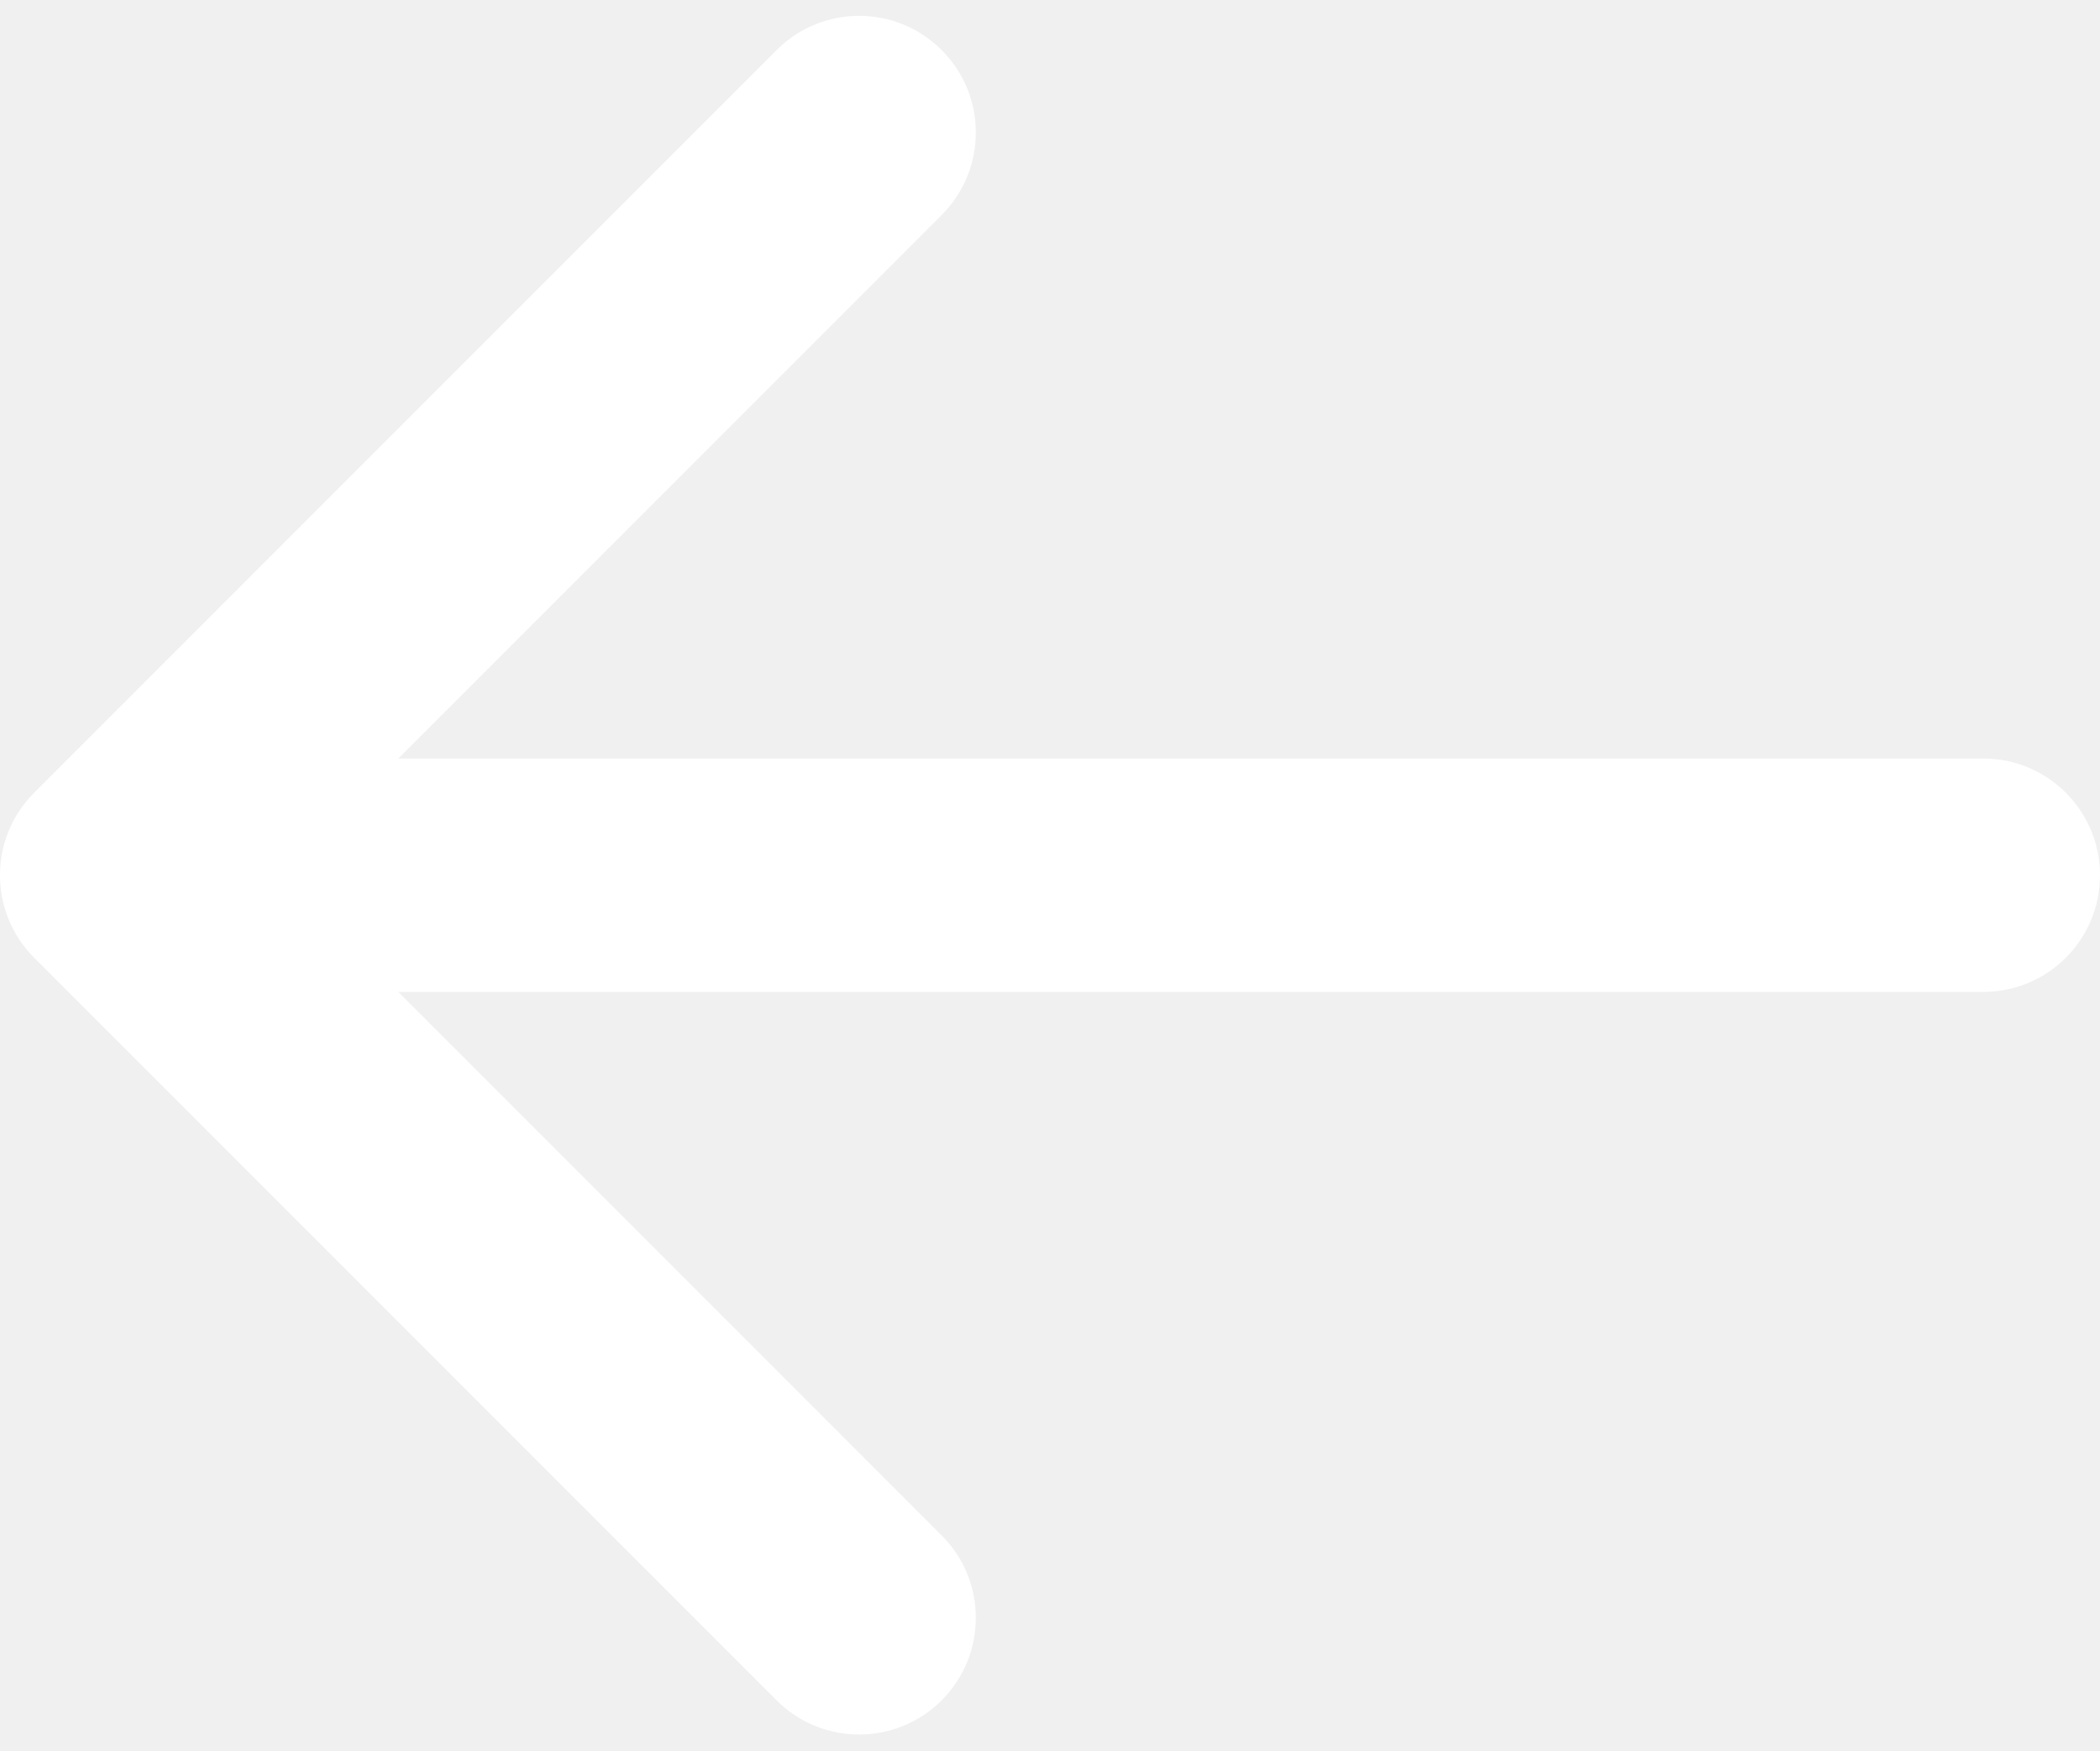
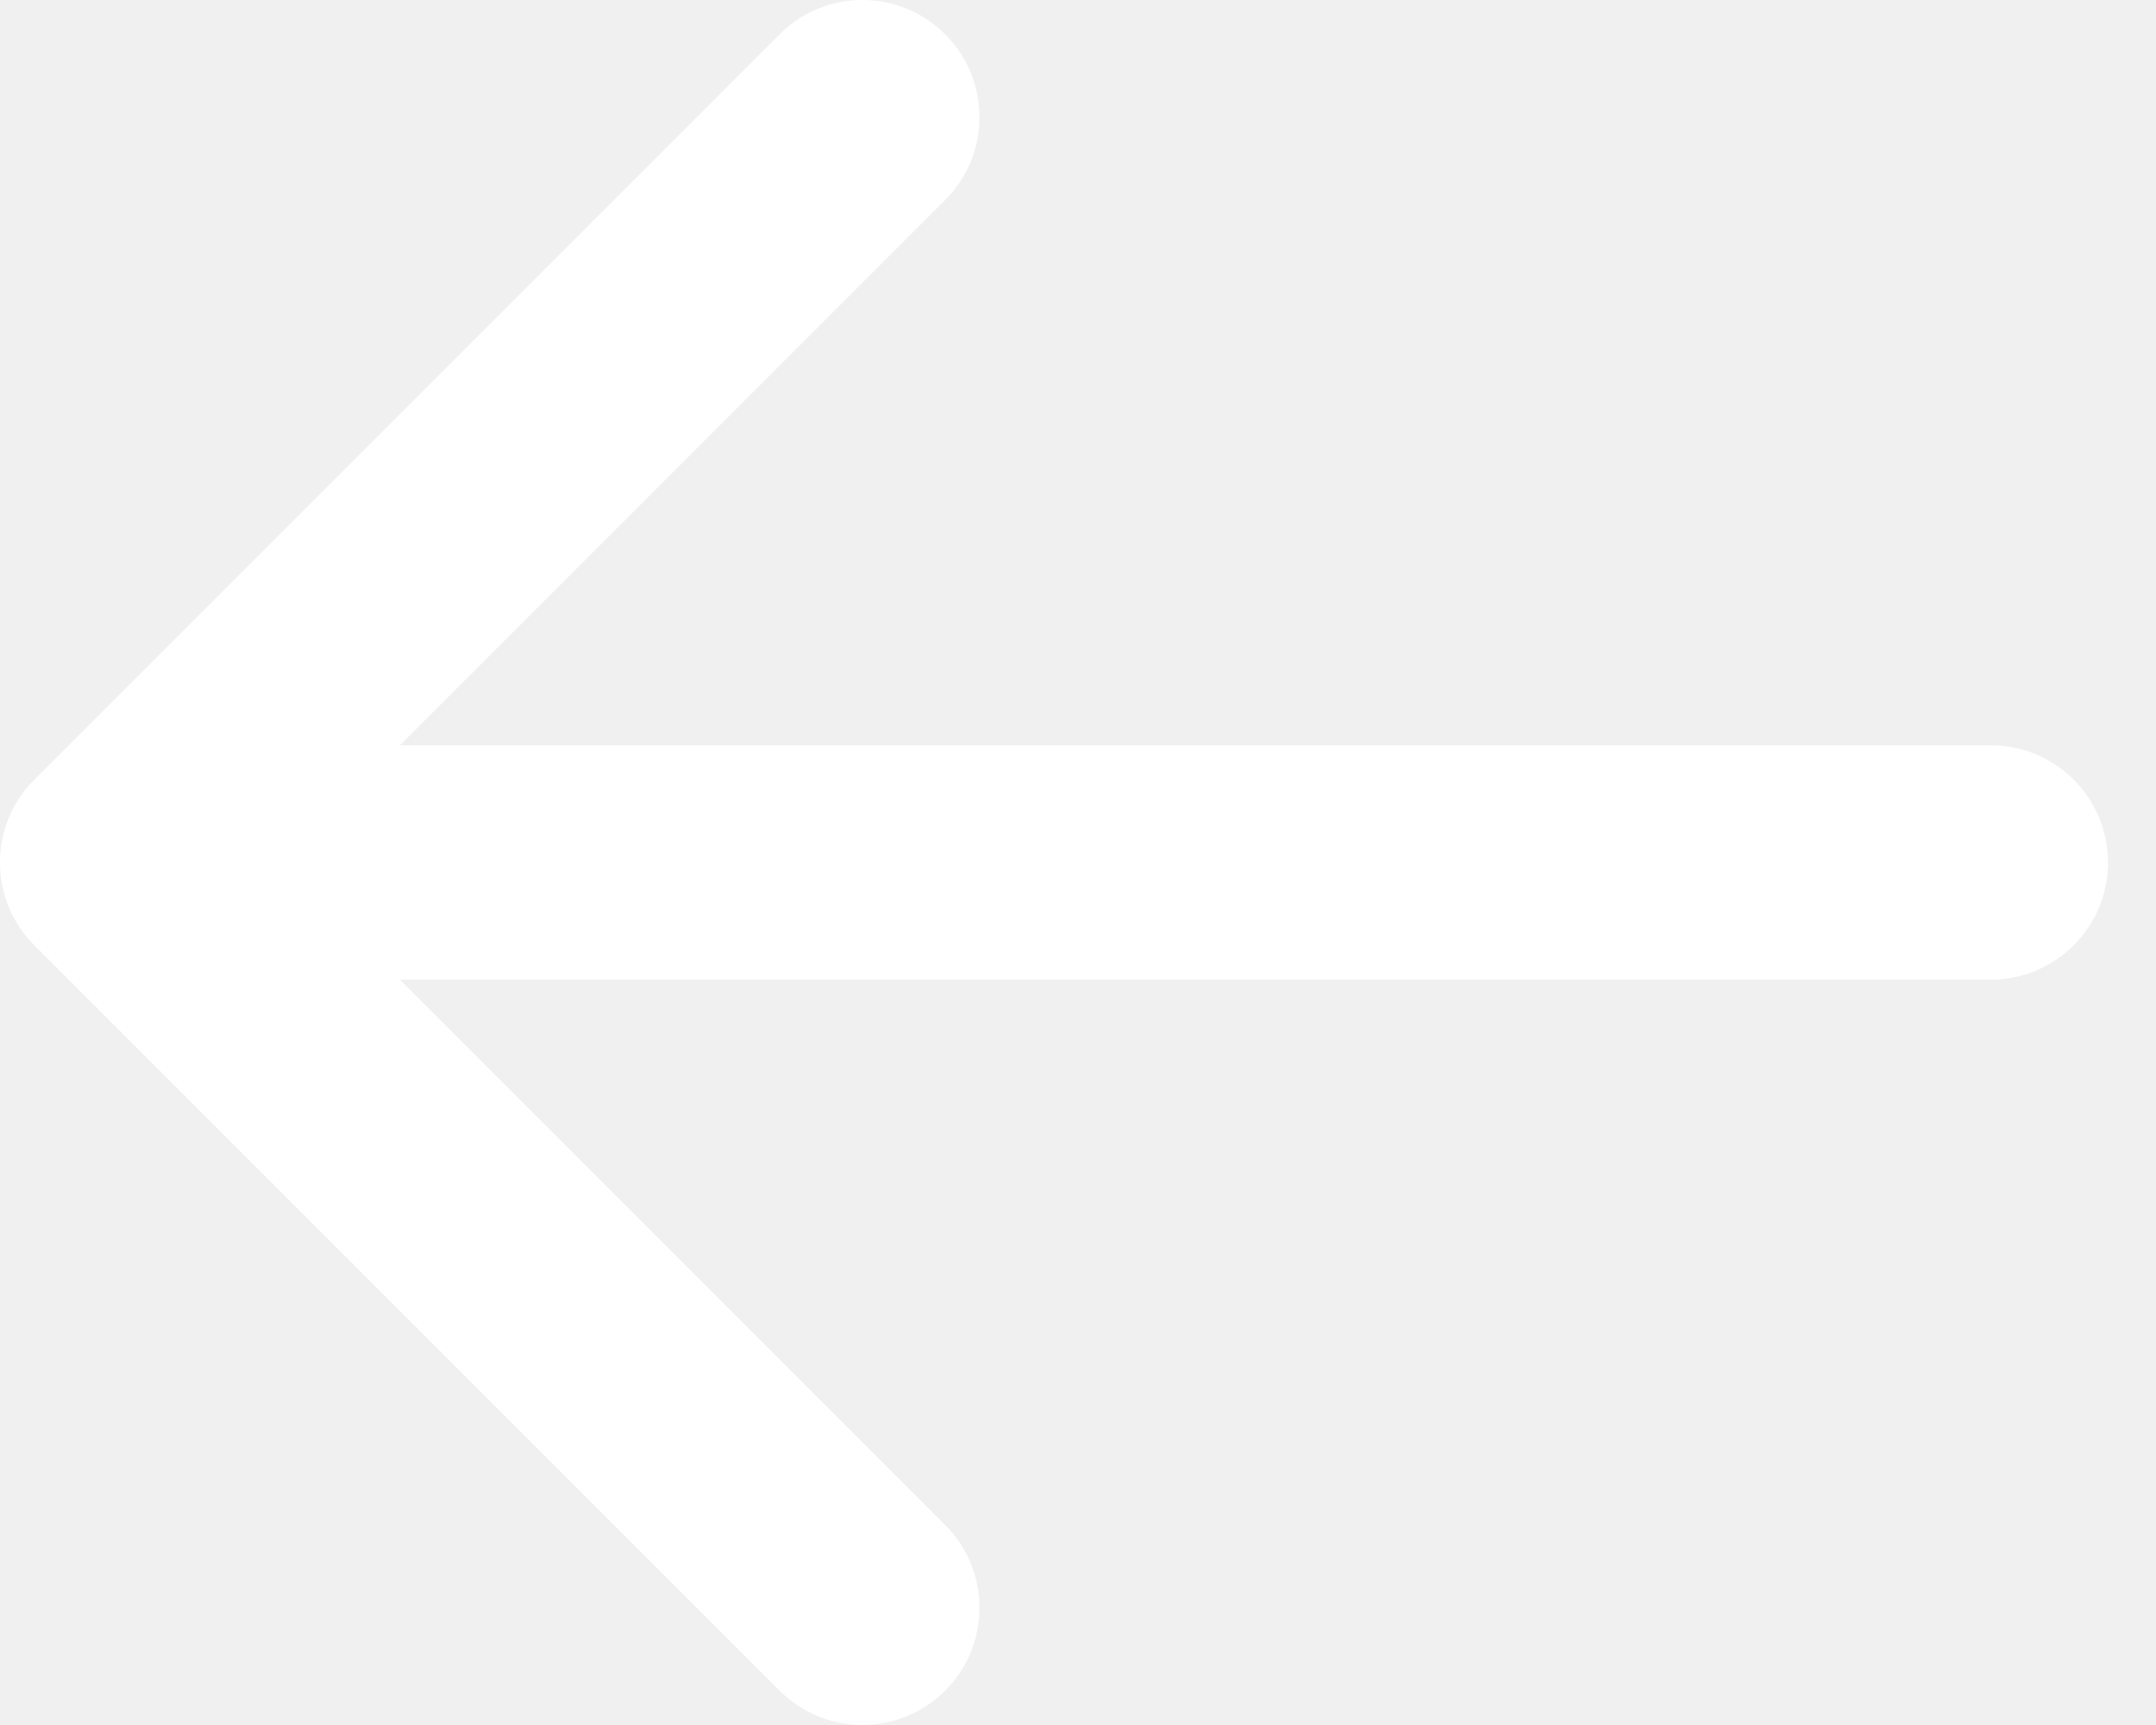
- <svg xmlns="http://www.w3.org/2000/svg" width="18" height="15" viewBox="0 0 18 15" fill="none">
-   <path fill-rule="evenodd" clip-rule="evenodd" d="M6.657 14.571L0.293 8.207C-0.098 7.816 -0.098 7.183 0.293 6.793L6.657 0.429C7.047 0.038 7.681 0.038 8.071 0.429C8.462 0.819 8.462 1.452 8.071 1.843L3.414 6.5L17 6.5C17.552 6.5 18 6.948 18 7.5C18 8.052 17.552 8.5 17 8.5L3.414 8.5L8.071 13.157C8.462 13.547 8.462 14.18 8.071 14.571C7.681 14.961 7.047 14.961 6.657 14.571Z" fill="white" />
+ <svg xmlns="http://www.w3.org/2000/svg" width="15" height="12" viewBox="0 0 15 12" fill="none">
+   <path fill-rule="evenodd" clip-rule="evenodd" d="M5.424 11.761L0.239 6.576C-0.08 6.258 -0.08 5.742 0.239 5.424L5.424 0.239C5.742 -0.08 6.258 -0.08 6.576 0.239C6.894 0.557 6.894 1.073 6.576 1.391L2.782 5.185L13.851 5.185C14.301 5.185 14.666 5.55 14.666 6C14.666 6.45 14.301 6.815 13.851 6.815L2.782 6.815L6.576 10.609C6.894 10.927 6.894 11.443 6.576 11.761C6.258 12.079 5.742 12.079 5.424 11.761Z" fill="white" />
</svg>
